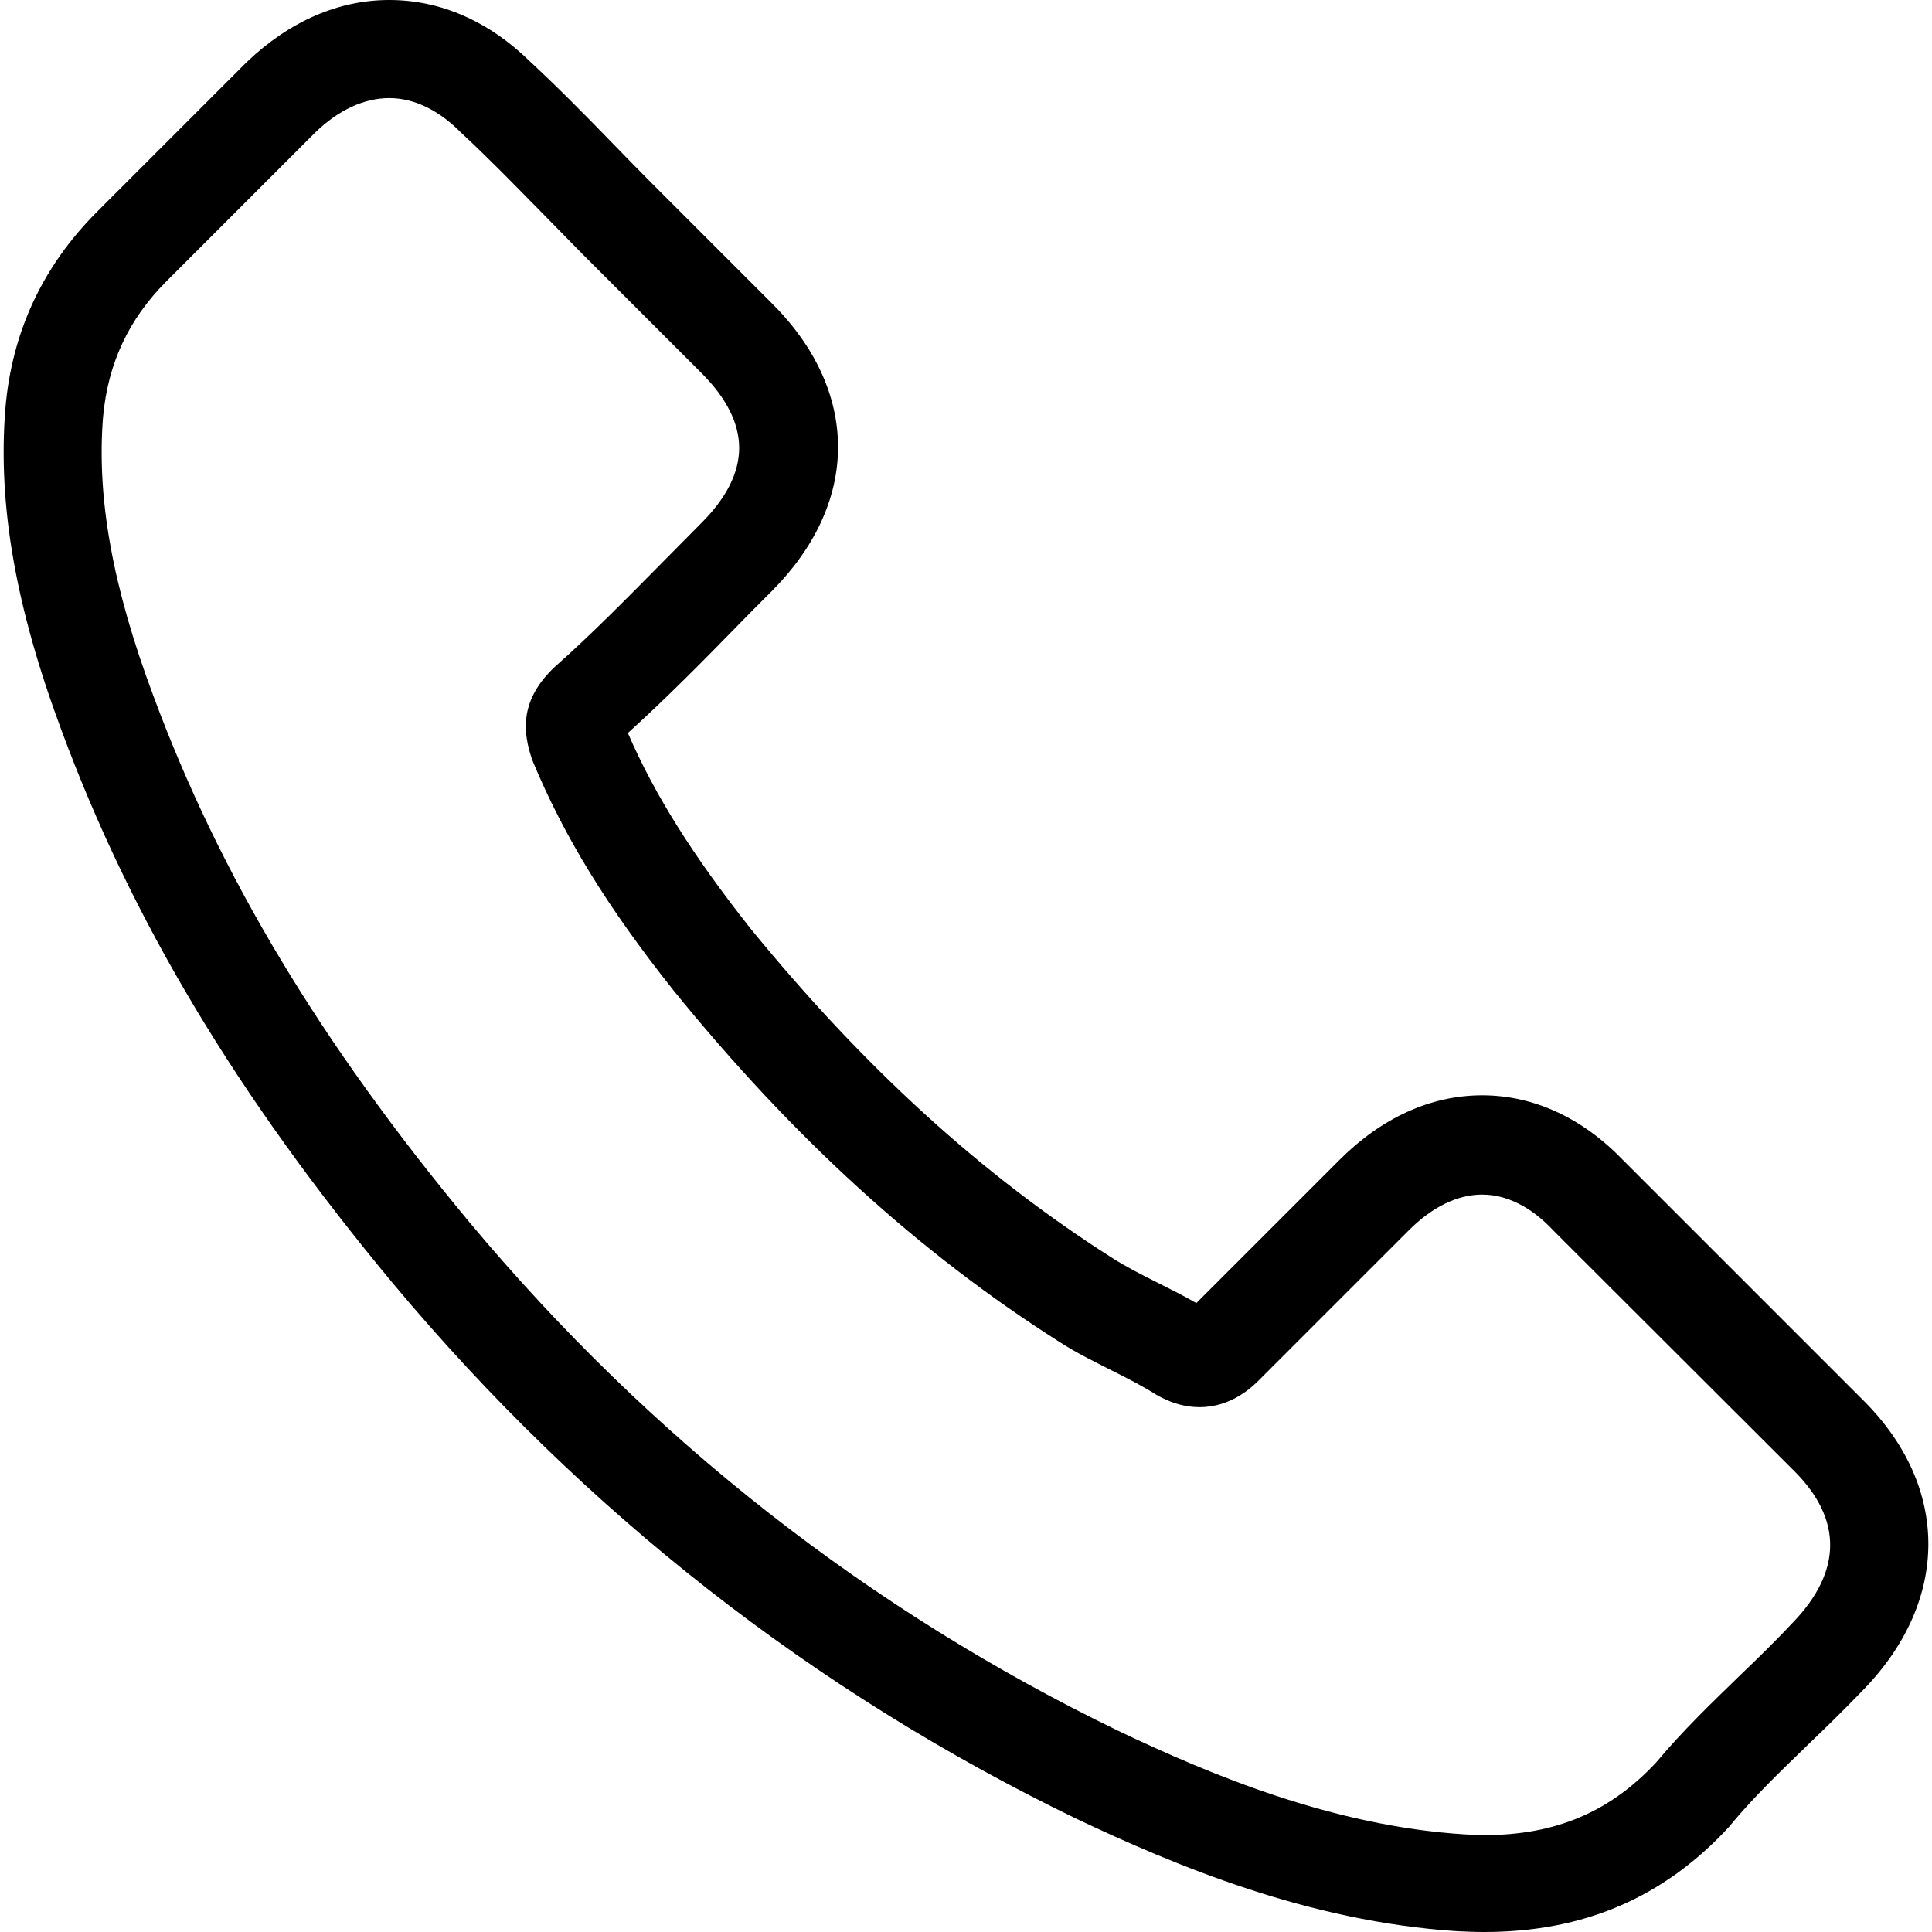
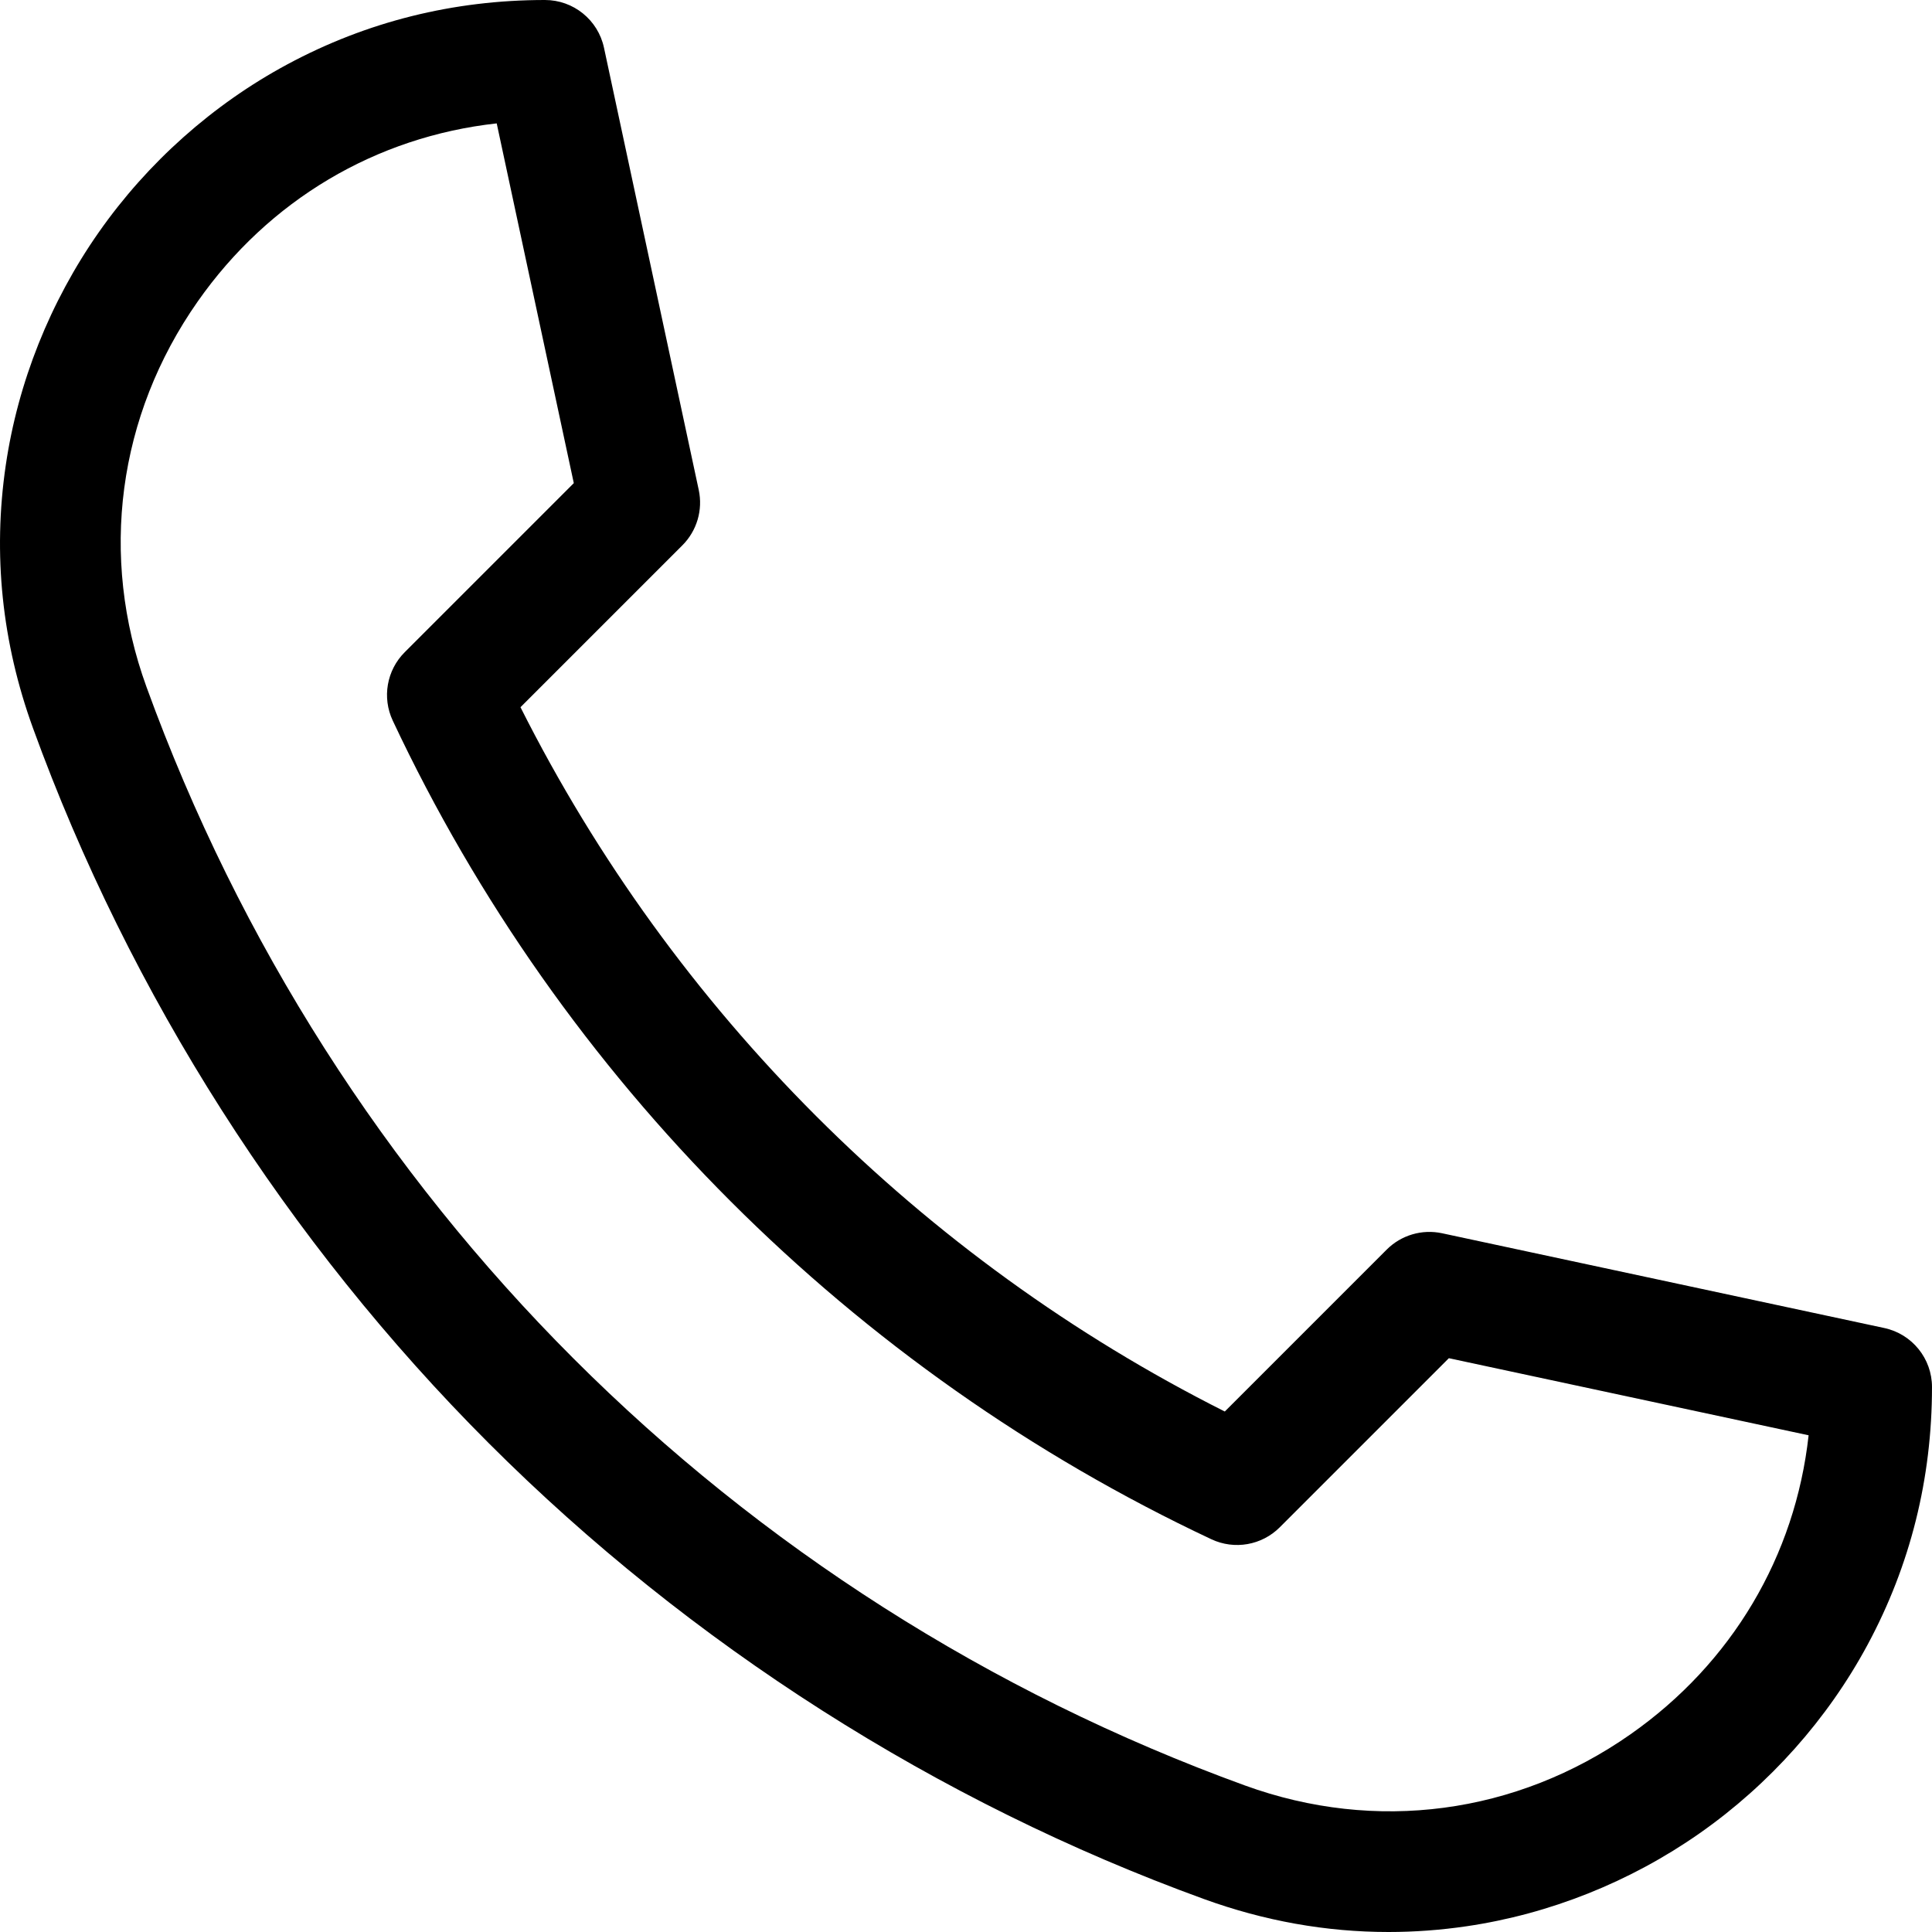
- <svg xmlns="http://www.w3.org/2000/svg" version="1.1" id="Capa_1" x="0px" y="0px" viewBox="0 0 482.6 482.6" style="enable-background:new 0 0 482.6 482.6;" xml:space="preserve">
+ <svg xmlns="http://www.w3.org/2000/svg" id="Layer_1" enable-background="new 0 0 512.021 512.021" height="512" viewBox="0 0 512.021 512.021" width="512">
  <g>
-     <path d="M98.339,320.8c47.6,56.9,104.9,101.7,170.3,133.4c24.9,11.8,58.2,25.8,95.3,28.2c2.3,0.1,4.5,0.2,6.8,0.2   c24.9,0,44.9-8.6,61.2-26.3c0.1-0.1,0.3-0.3,0.4-0.5c5.8-7,12.4-13.3,19.3-20c4.7-4.5,9.5-9.2,14.1-14   c21.3-22.2,21.3-50.4-0.2-71.9l-60.1-60.1c-10.2-10.6-22.4-16.2-35.2-16.2c-12.8,0-25.1,5.6-35.6,16.1l-35.8,35.8   c-3.3-1.9-6.7-3.6-9.9-5.2c-4-2-7.7-3.9-11-6c-32.6-20.7-62.2-47.7-90.5-82.4c-14.3-18.1-23.9-33.3-30.6-48.8   c9.4-8.5,18.2-17.4,26.7-26.1c3-3.1,6.1-6.2,9.2-9.3c10.8-10.8,16.6-23.3,16.6-36s-5.7-25.2-16.6-36l-29.8-29.8   c-3.5-3.5-6.8-6.9-10.2-10.4c-6.6-6.8-13.5-13.8-20.3-20.1c-10.3-10.1-22.4-15.4-35.2-15.4c-12.7,0-24.9,5.3-35.6,15.5l-37.4,37.4   c-13.6,13.6-21.3,30.1-22.9,49.2c-1.9,23.9,2.5,49.3,13.9,80C32.739,229.6,59.139,273.7,98.339,320.8z M25.739,104.2   c1.2-13.3,6.3-24.4,15.9-34l37.2-37.2c5.8-5.6,12.2-8.5,18.4-8.5c6.1,0,12.3,2.9,18,8.7c6.7,6.2,13,12.7,19.8,19.6   c3.4,3.5,6.9,7,10.4,10.6l29.8,29.8c6.2,6.2,9.4,12.5,9.4,18.7s-3.2,12.5-9.4,18.7c-3.1,3.1-6.2,6.3-9.3,9.4   c-9.3,9.4-18,18.3-27.6,26.8c-0.2,0.2-0.3,0.3-0.5,0.5c-8.3,8.3-7,16.2-5,22.2c0.1,0.3,0.2,0.5,0.3,0.8   c7.7,18.5,18.4,36.1,35.1,57.1c30,37,61.6,65.7,96.4,87.8c4.3,2.8,8.9,5,13.2,7.2c4,2,7.7,3.9,11,6c0.4,0.2,0.7,0.4,1.1,0.6   c3.3,1.7,6.5,2.5,9.7,2.5c8,0,13.2-5.1,14.9-6.8l37.4-37.4c5.8-5.8,12.1-8.9,18.3-8.9c7.6,0,13.8,4.7,17.7,8.9l60.3,60.2   c12,12,11.9,25-0.3,37.7c-4.2,4.5-8.6,8.8-13.3,13.3c-7,6.8-14.3,13.8-20.9,21.7c-11.5,12.4-25.2,18.2-42.9,18.2   c-1.7,0-3.5-0.1-5.2-0.2c-32.8-2.1-63.3-14.9-86.2-25.8c-62.2-30.1-116.8-72.8-162.1-127c-37.3-44.9-62.4-86.7-79-131.5   C28.039,146.4,24.139,124.3,25.739,104.2z" />
+     <path d="m367.988 512.021c-16.528 0-32.916-2.922-48.941-8.744-70.598-25.646-136.128-67.416-189.508-120.795s-95.15-118.91-120.795-189.508c-8.241-22.688-10.673-46.108-7.226-69.612 3.229-22.016 11.757-43.389 24.663-61.809 12.963-18.501 30.245-33.889 49.977-44.5 21.042-11.315 44.009-17.053 68.265-17.053 7.544 0 14.064 5.271 15.645 12.647l25.114 117.199c1.137 5.307-.494 10.829-4.331 14.667l-42.913 42.912c40.482 80.486 106.17 146.174 186.656 186.656l42.912-42.913c3.838-3.837 9.361-5.466 14.667-4.331l117.199 25.114c7.377 1.581 12.647 8.101 12.647 15.645 0 24.256-5.738 47.224-17.054 68.266-10.611 19.732-25.999 37.014-44.5 49.977-18.419 12.906-39.792 21.434-61.809 24.663-6.899 1.013-13.797 1.518-20.668 1.519zm-236.349-479.321c-31.995 3.532-60.393 20.302-79.251 47.217-21.206 30.265-26.151 67.49-13.567 102.132 49.304 135.726 155.425 241.847 291.151 291.151 34.641 12.584 71.866 7.64 102.132-13.567 26.915-18.858 43.685-47.256 47.217-79.251l-95.341-20.43-44.816 44.816c-4.769 4.769-12.015 6.036-18.117 3.168-95.19-44.72-172.242-121.772-216.962-216.962-2.867-6.103-1.601-13.349 3.168-18.117l44.816-44.816z" />
  </g>
-   <g>
- </g>
-   <g>
- </g>
-   <g>
- </g>
-   <g>
- </g>
-   <g>
- </g>
-   <g>
- </g>
-   <g>
- </g>
-   <g>
- </g>
-   <g>
- </g>
-   <g>
- </g>
-   <g>
- </g>
-   <g>
- </g>
-   <g>
- </g>
-   <g>
- </g>
-   <g>
- </g>
</svg>
